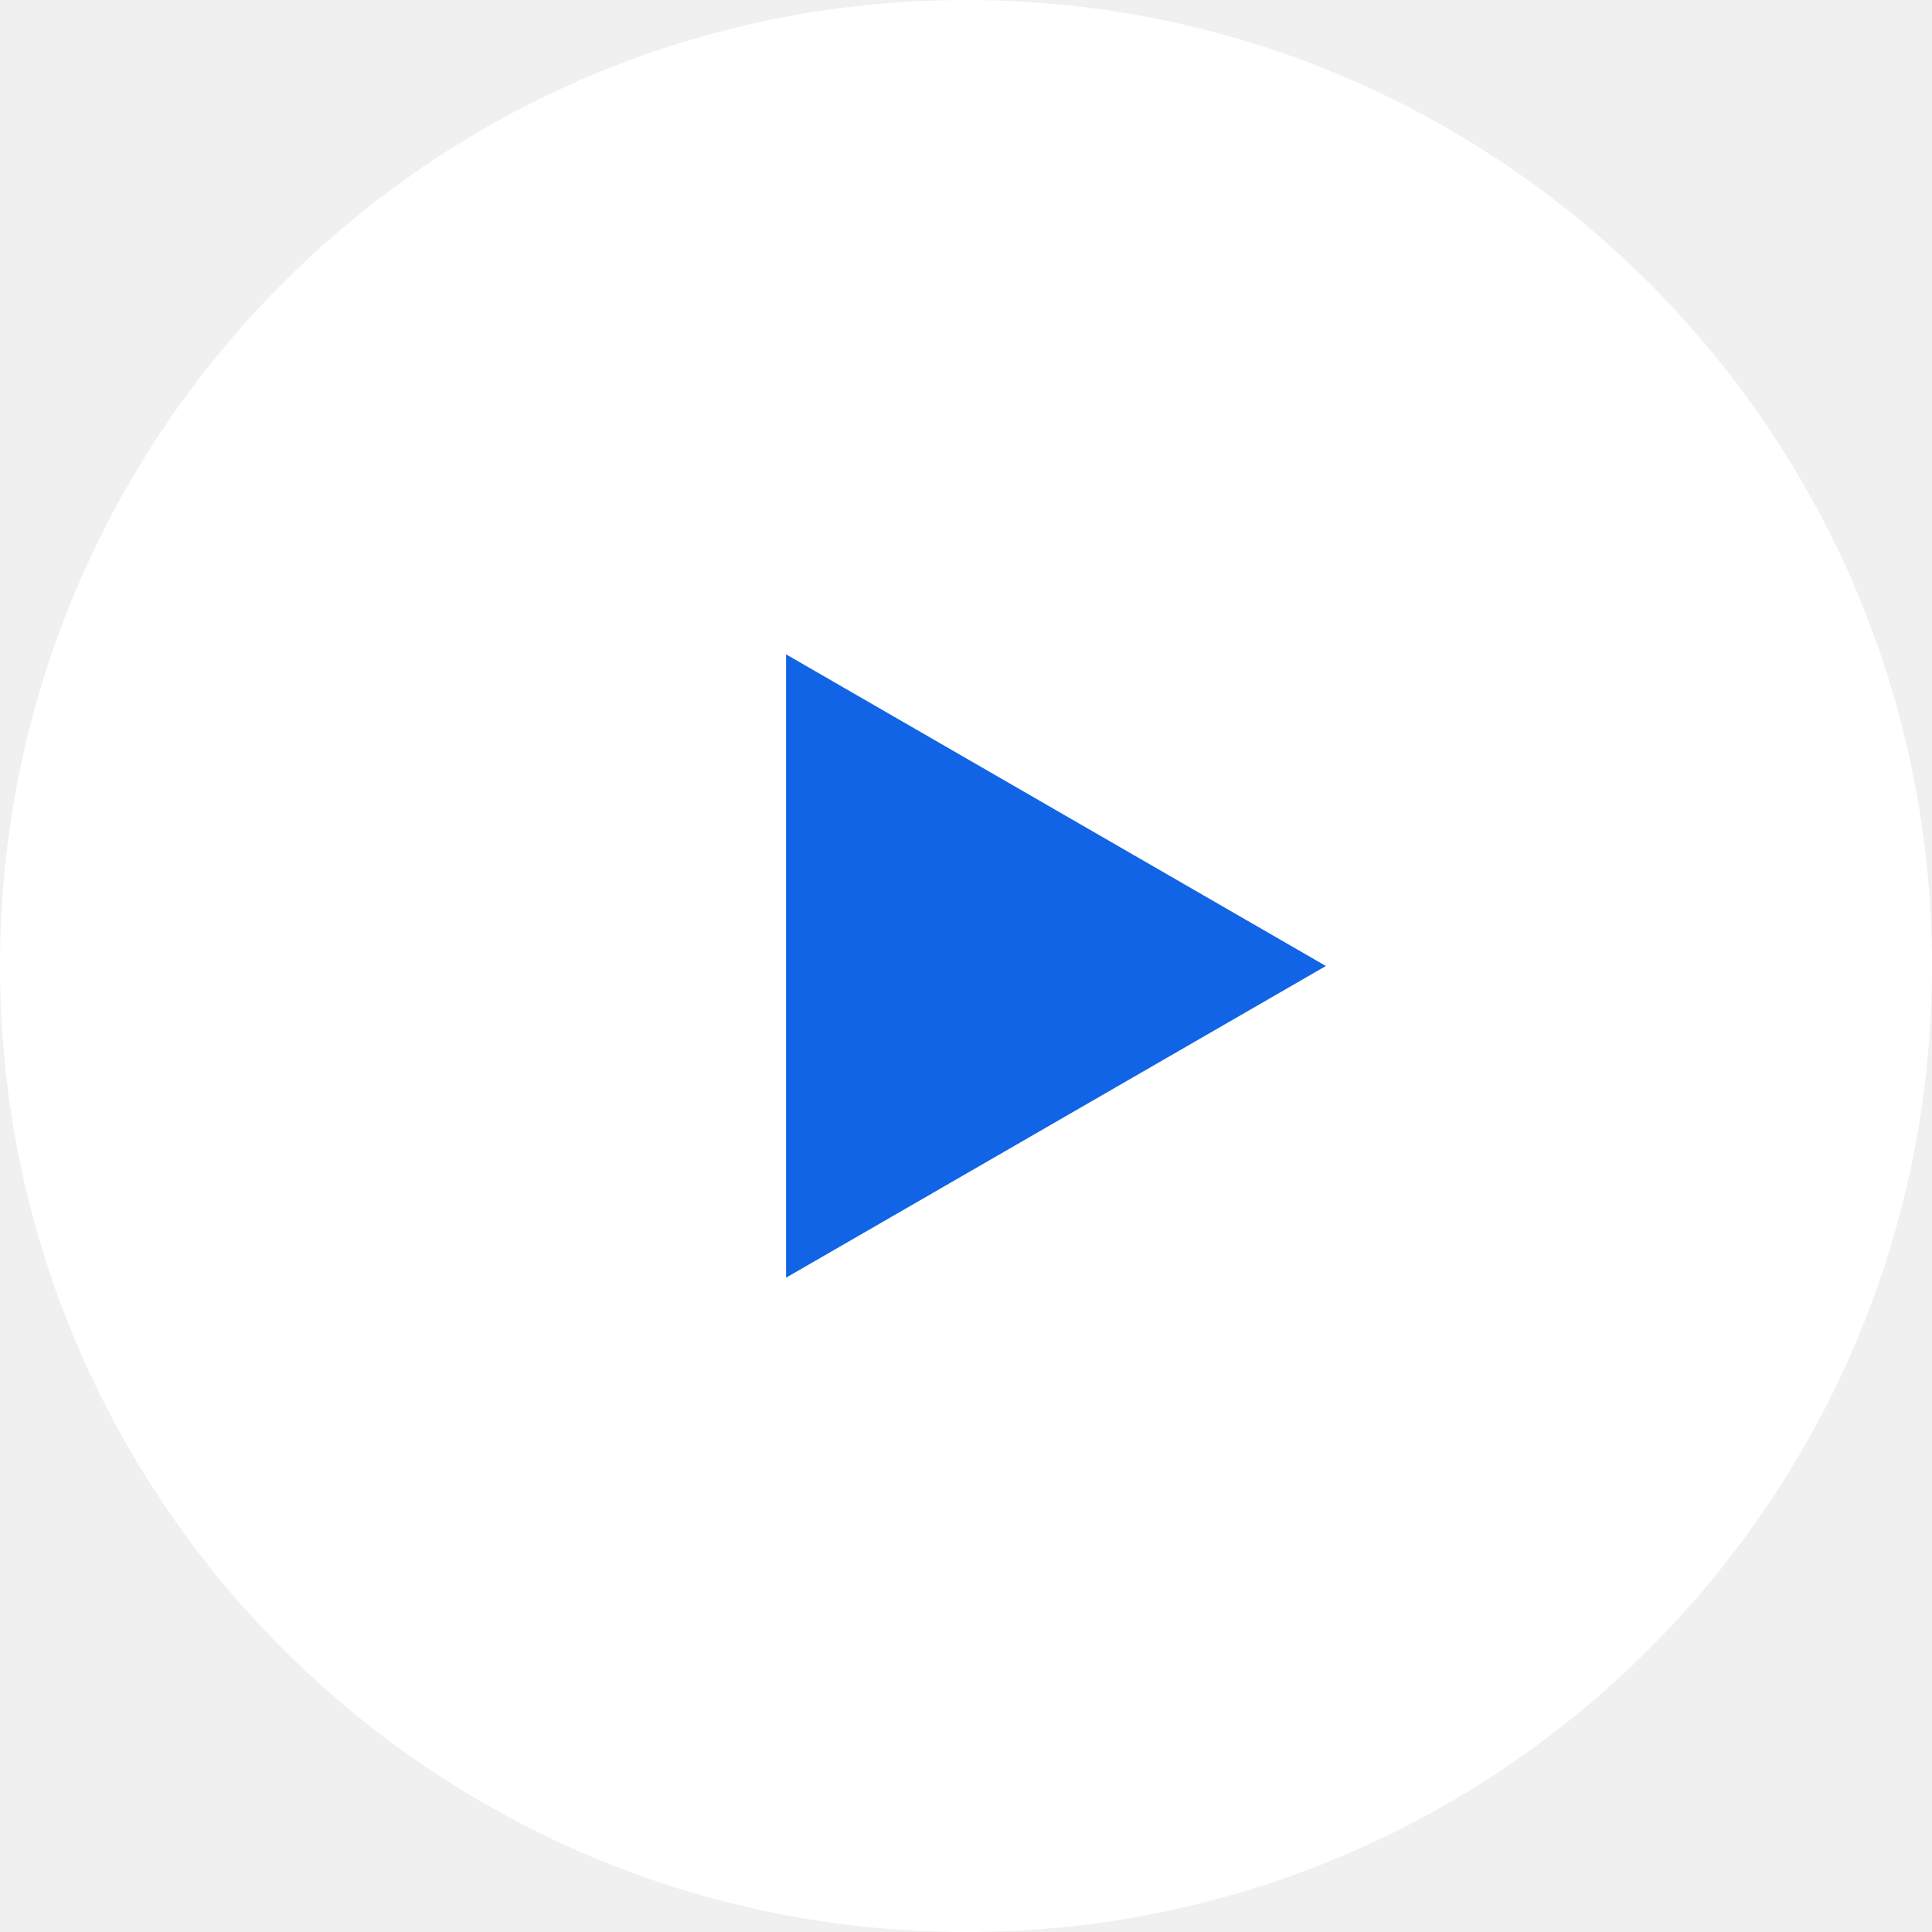
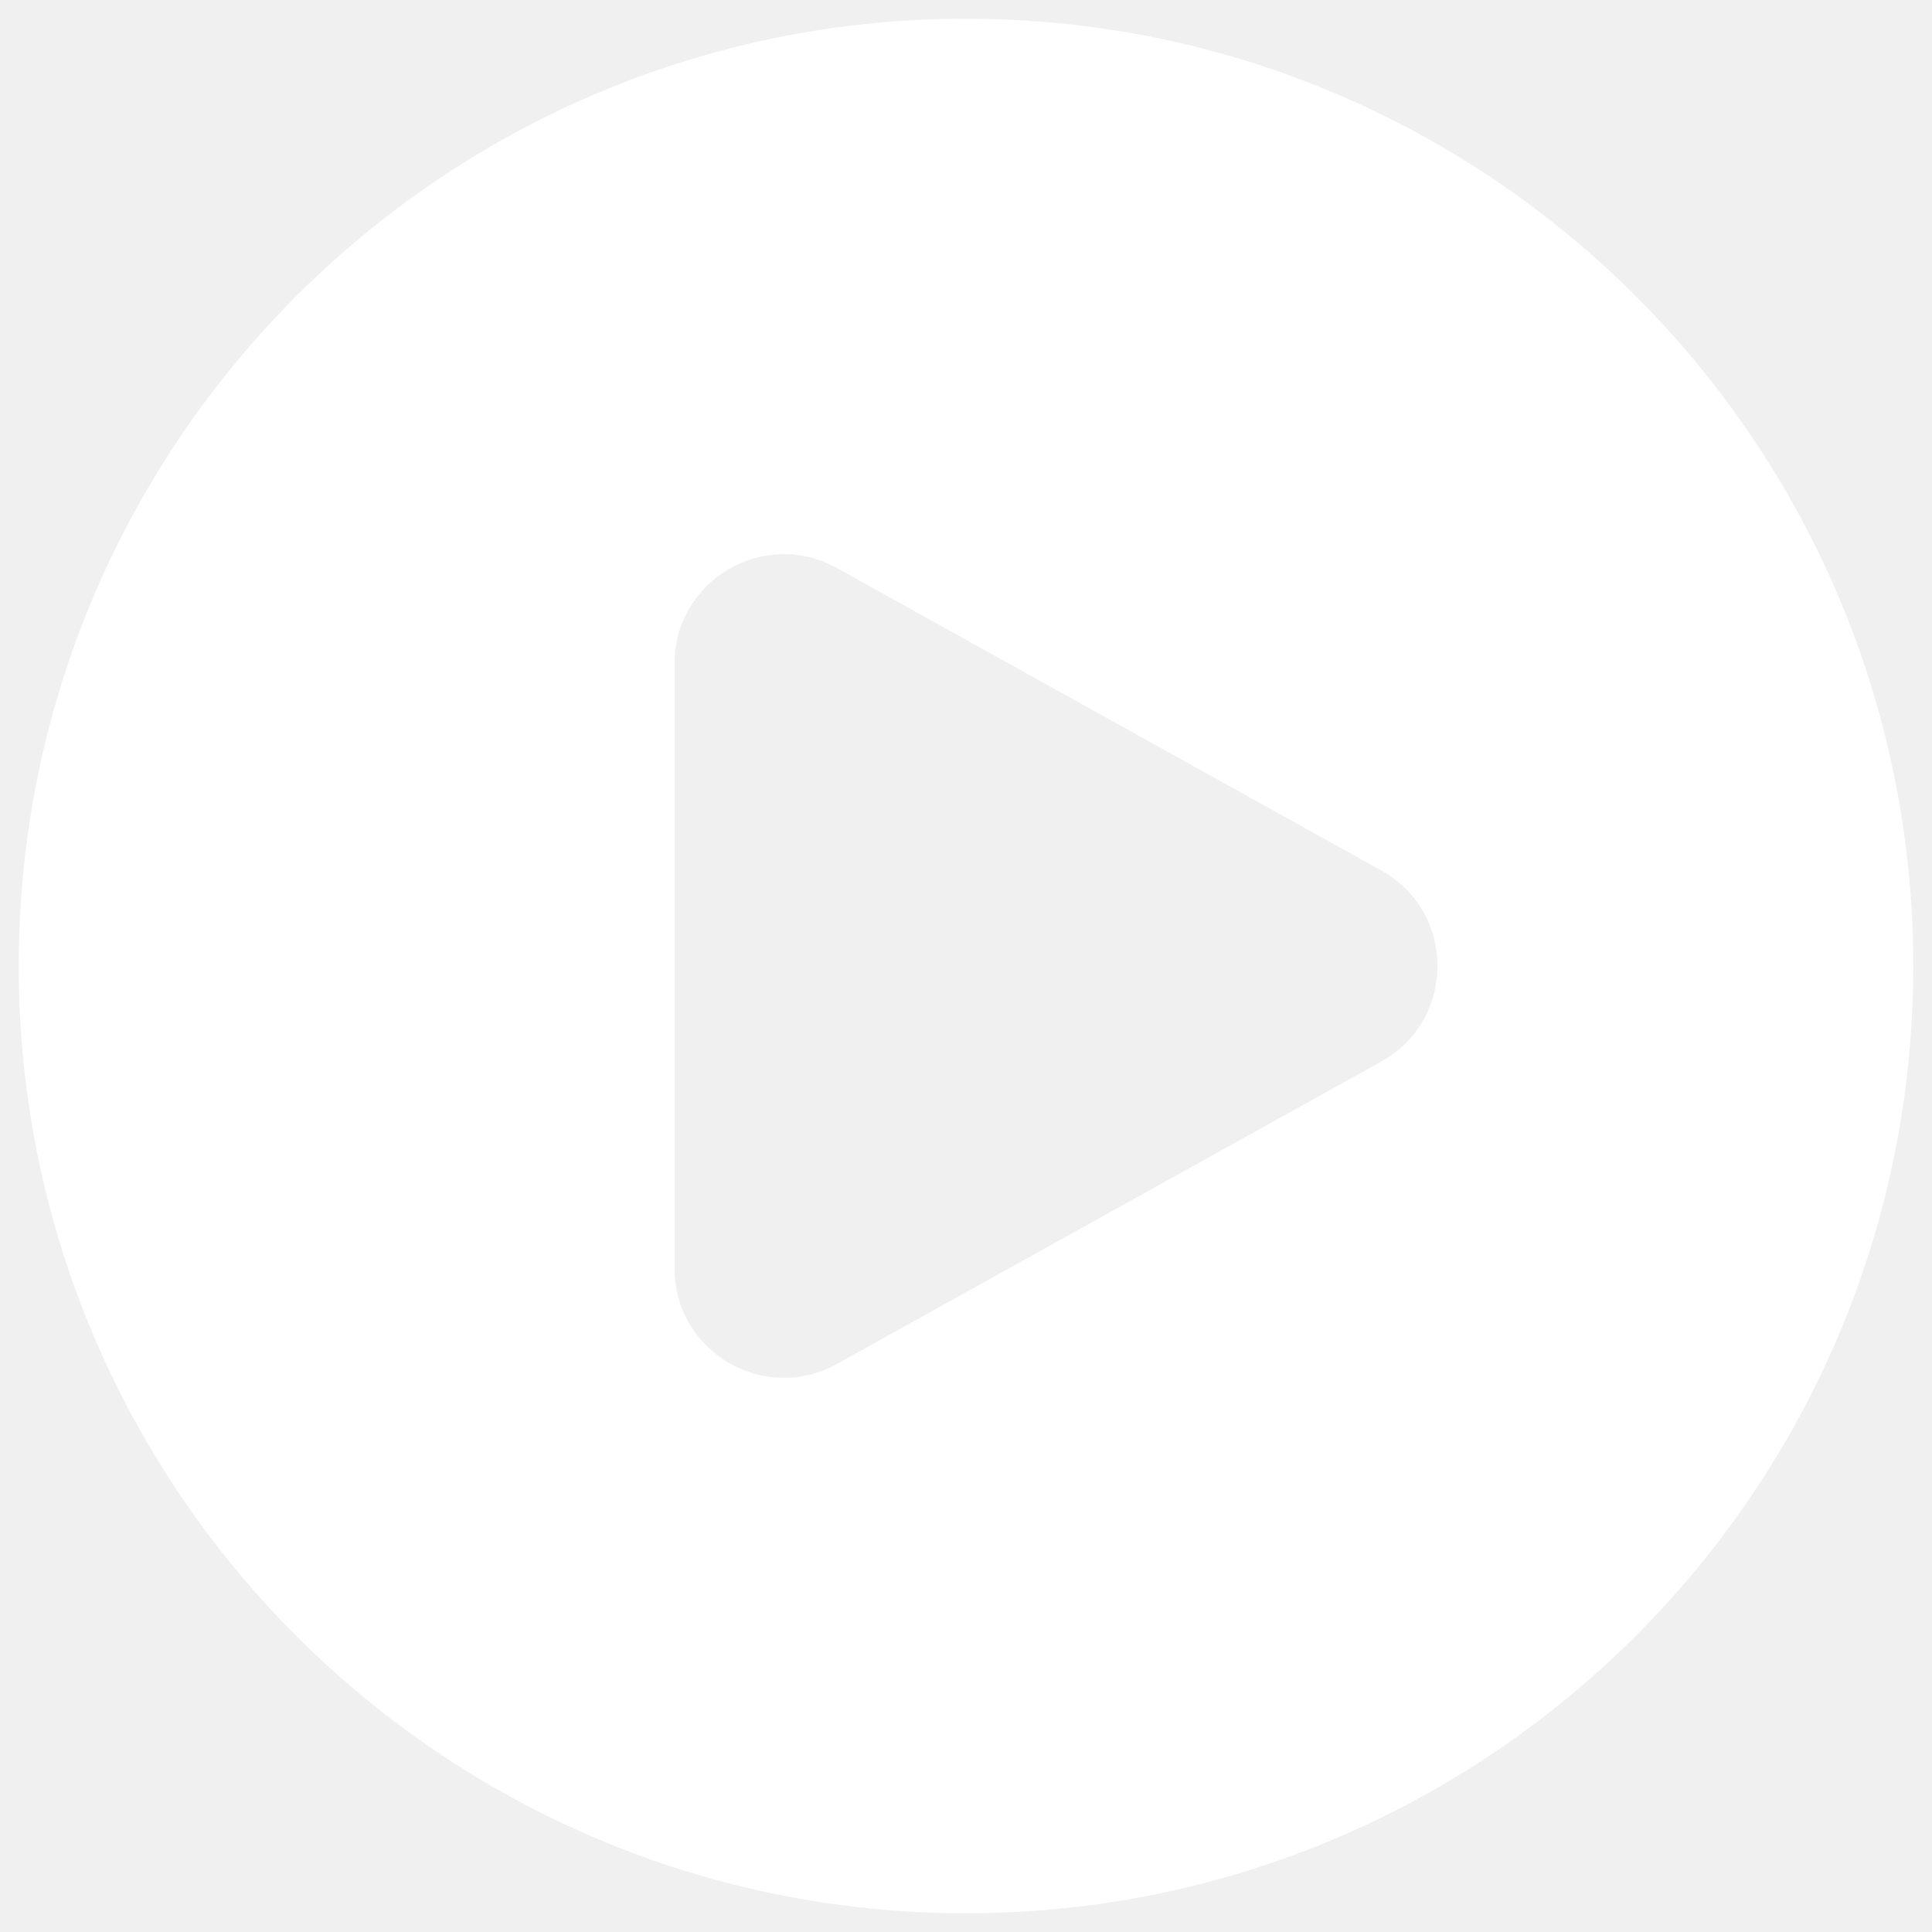
- <svg xmlns="http://www.w3.org/2000/svg" width="102" height="102" viewBox="0 0 102 102" fill="none">
-   <g>
-     <path d="M0 51C0 22.834 22.834 0 51 0C79.166 0 102 22.834 102 51C102 79.166 79.166 102 51 102C22.834 102 0 79.166 0 51Z" fill="#FFFFFF" fill-rule="evenodd" />
-     <path d="M19 0L35.455 28.5L2.546 28.5L19 0Z" fill="#1064E5" fill-rule="evenodd" transform="matrix(-0 1 -1 -0 70 32)" />
-   </g>
+ <svg xmlns="http://www.w3.org/2000/svg" width="58" height="58" viewBox="0 0 58 58" fill="none">
+   <path fill-rule="evenodd" clip-rule="evenodd" d="M0.562 29C0.562 13.294 13.294 0.562 29 0.562C44.706 0.562 57.438 13.294 57.438 29C57.438 44.706 44.706 57.438 29 57.438C13.294 57.438 0.562 44.706 0.562 29ZM41.466 26.132C43.717 27.382 43.717 30.618 41.466 31.869L25.125 40.947C22.938 42.162 20.25 40.581 20.25 38.079V19.922C20.25 17.42 22.938 15.838 25.125 17.053L41.466 26.132Z" fill="white" />
</svg>
